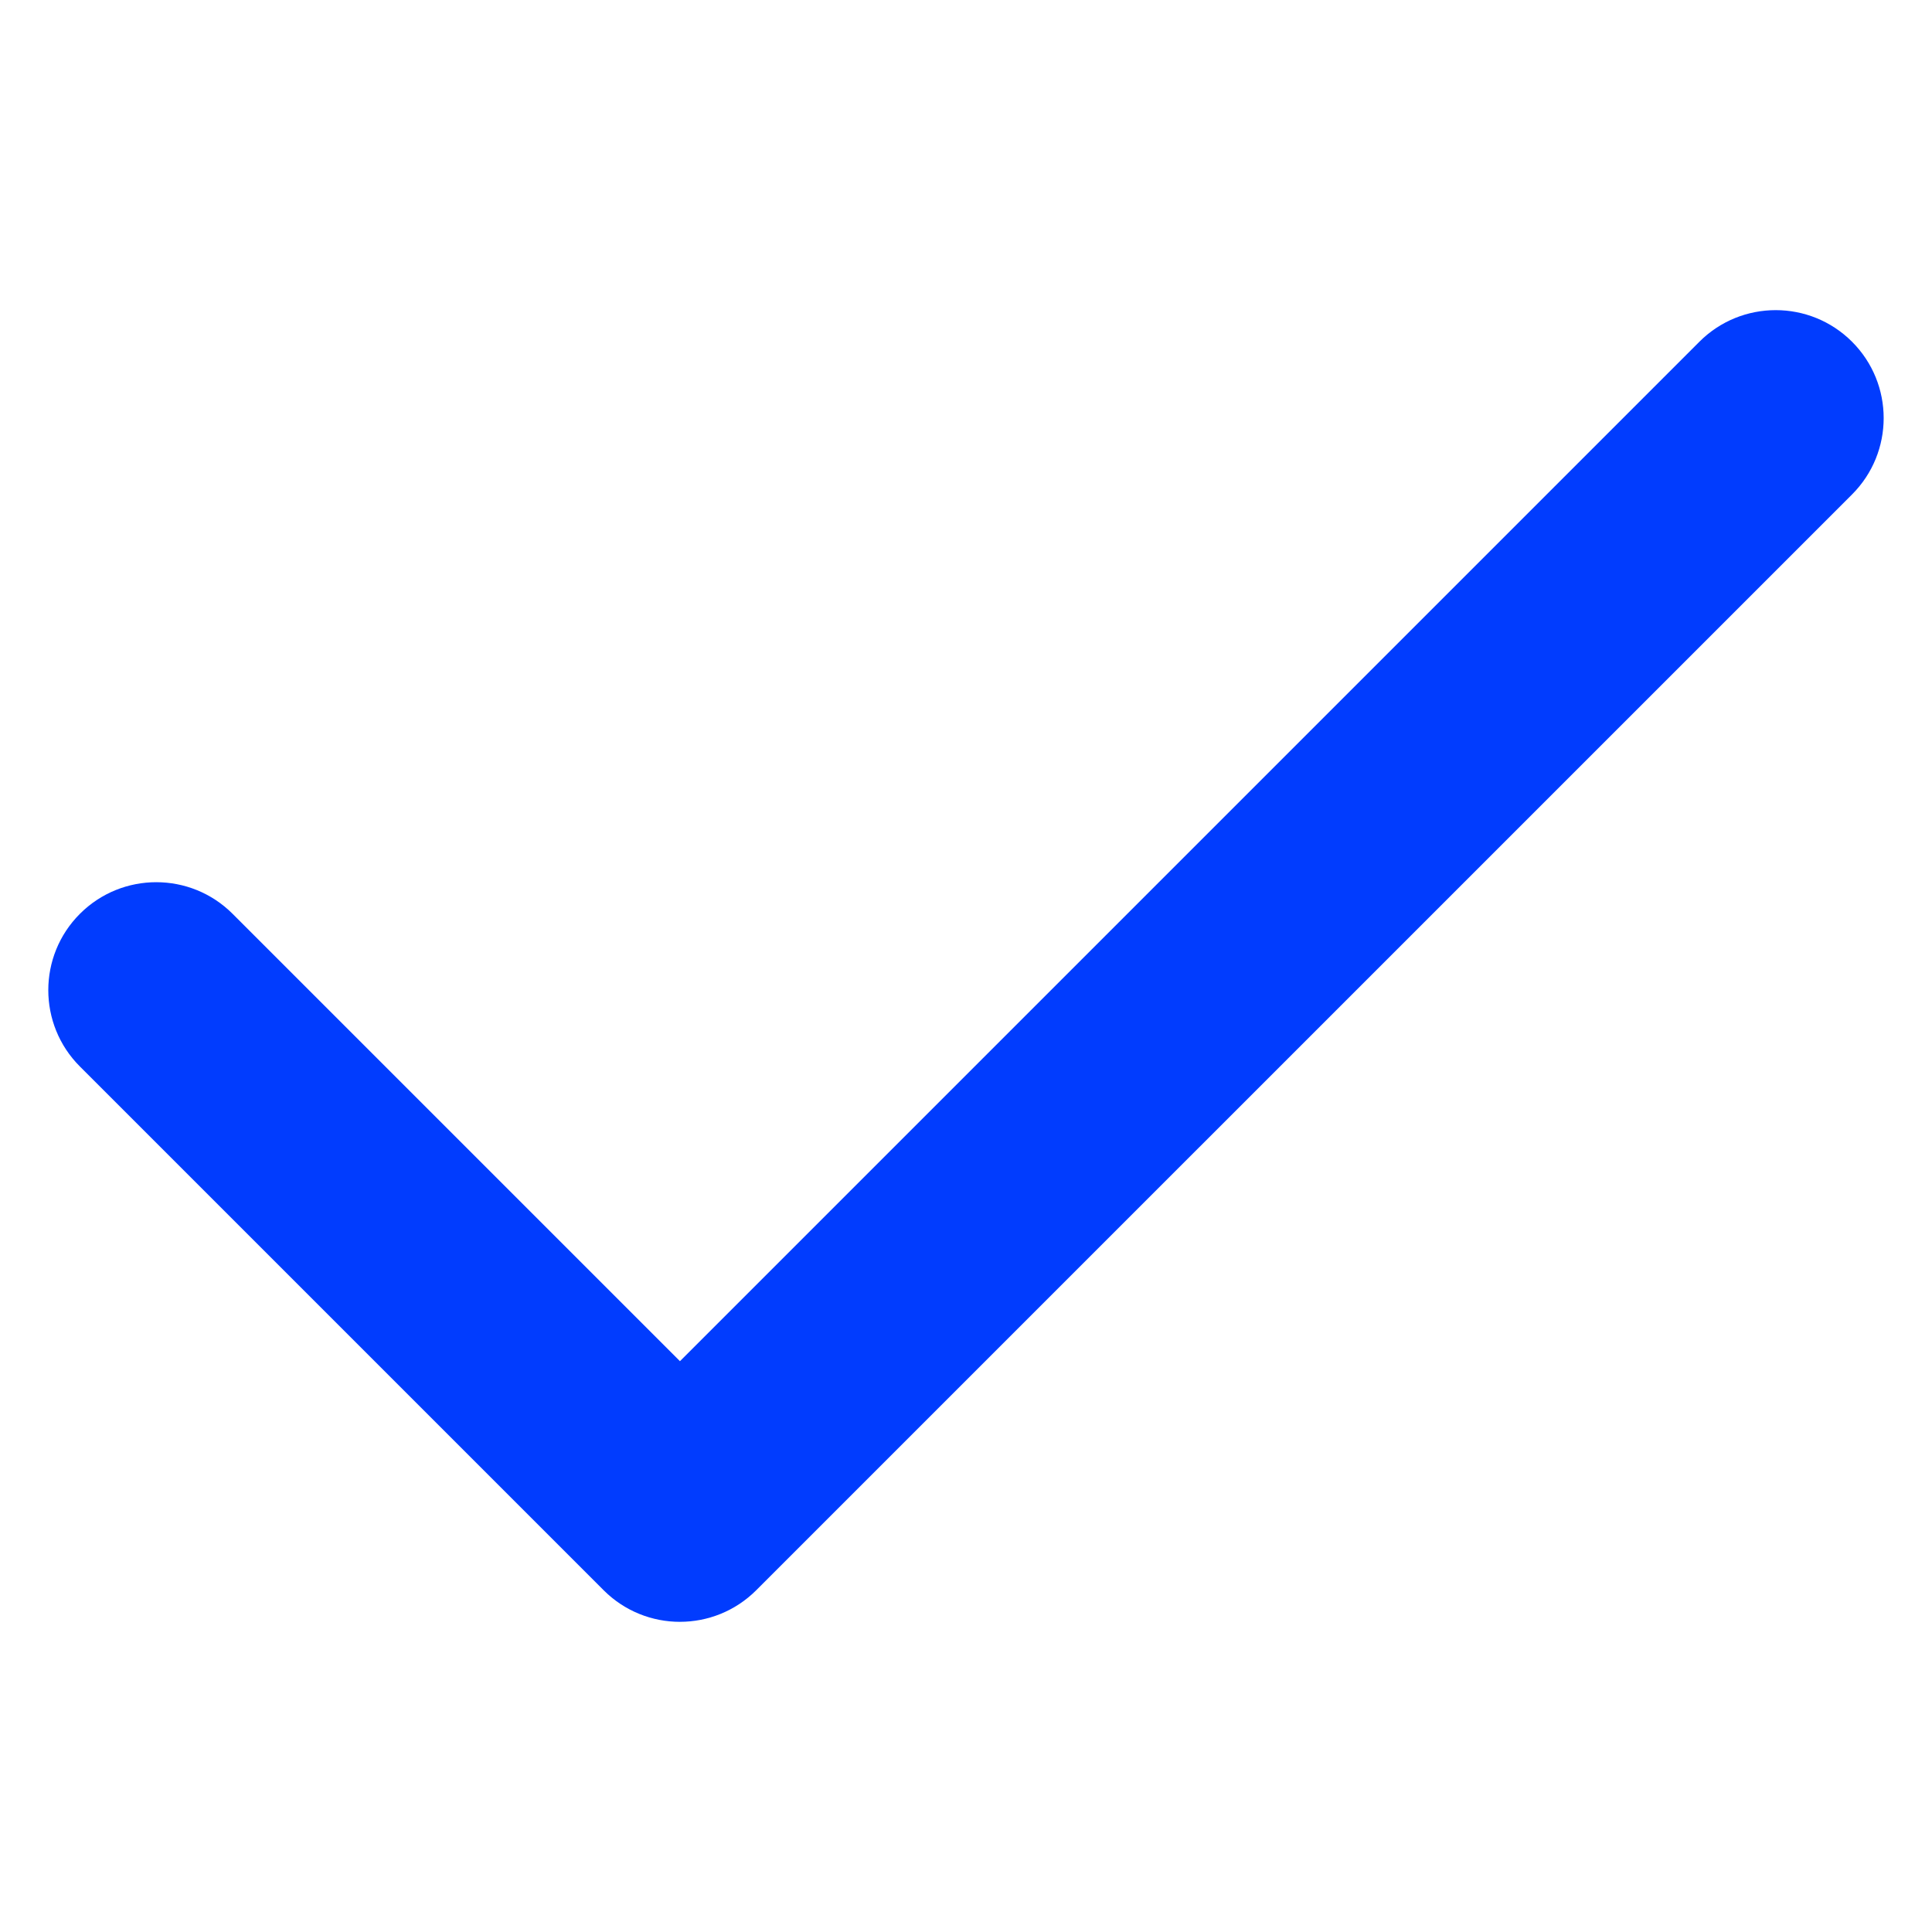
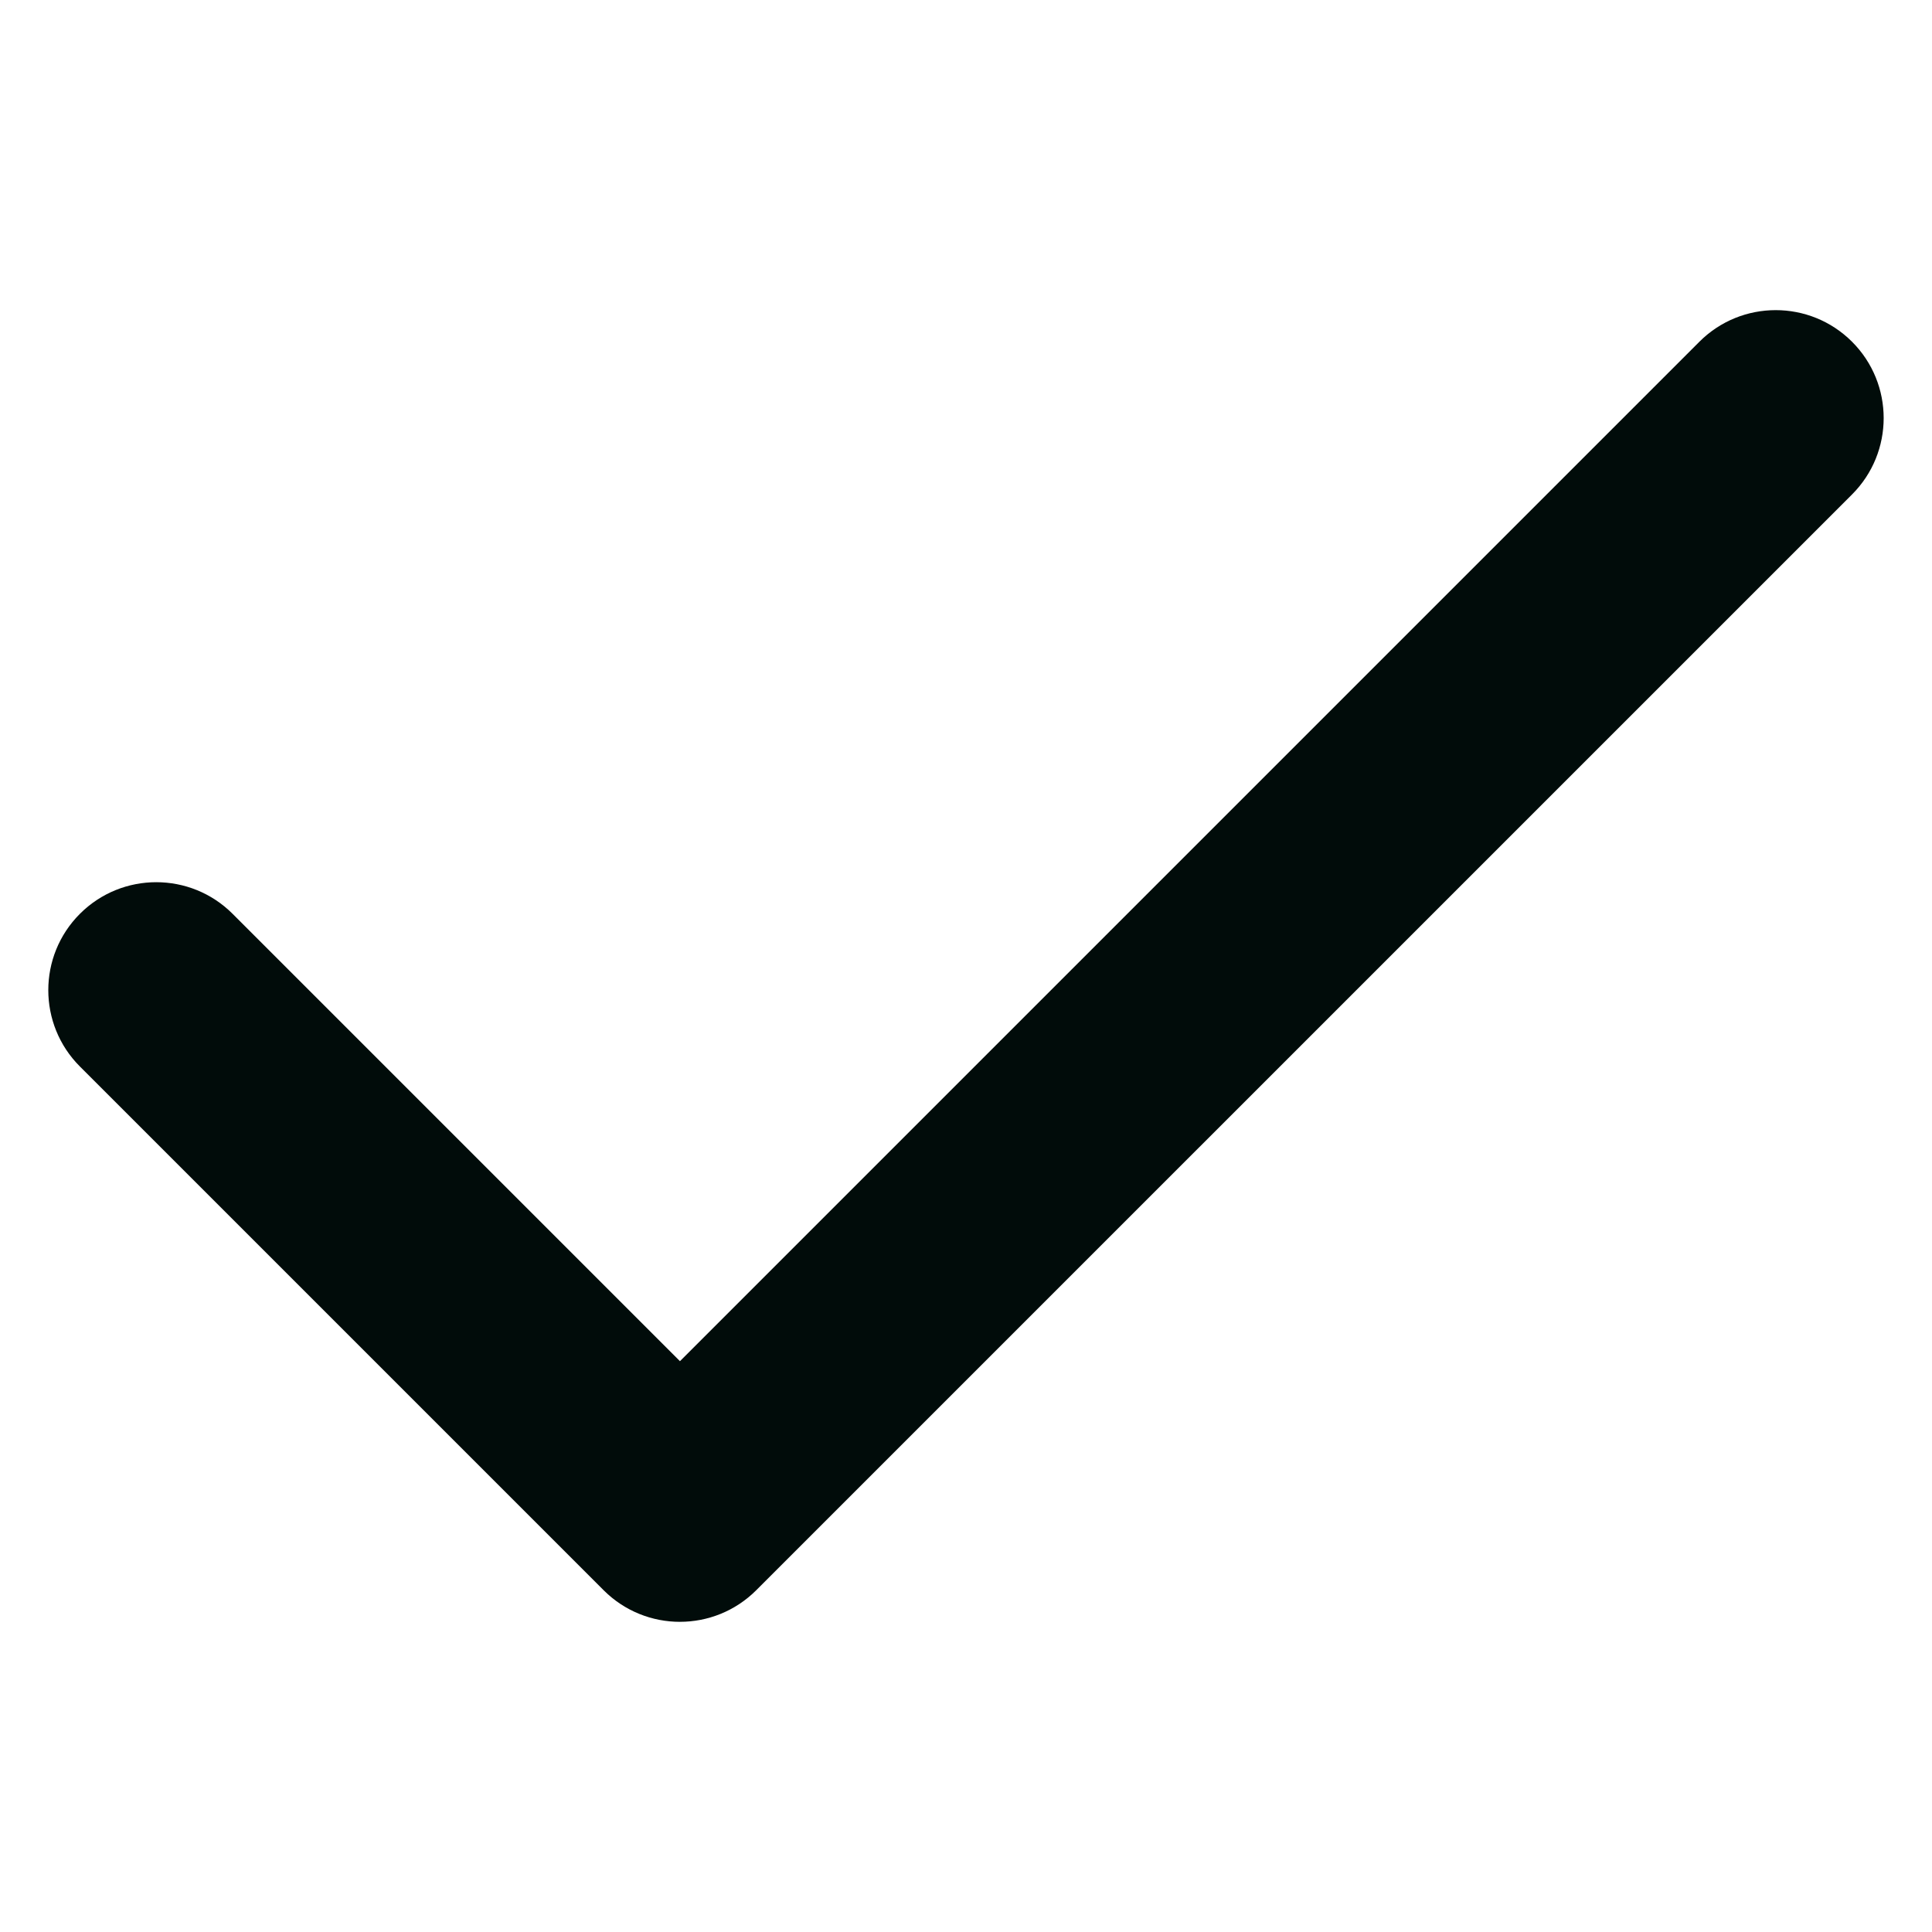
<svg xmlns="http://www.w3.org/2000/svg" id="Layer_1" enable-background="new 0 0 100 100" viewBox="0 0 100 100" width="300" height="300" version="1.1">
  <g width="100%" height="100%" transform="matrix(1,0,0,1,0,0)">
-     <path d="m35.195 83.946c-1.43 0-2.86-.545-3.952-1.637l-27.107-27.107c-2.182-2.182-2.182-5.721 0-7.903 2.182-2.182 5.721-2.182 7.903 0l23.155 23.155 52.765-52.765c2.182-2.182 5.721-2.182 7.903 0s2.182 5.721 0 7.903l-56.717 56.716c-1.091 1.091-2.522 1.637-3.951 1.637z" fill="#013cfe" fill-opacity="1" data-original-color="#000000ff" stroke="none" stroke-opacity="1" />
+     <path d="m35.195 83.946c-1.43 0-2.86-.545-3.952-1.637l-27.107-27.107c-2.182-2.182-2.182-5.721 0-7.903 2.182-2.182 5.721-2.182 7.903 0l23.155 23.155 52.765-52.765c2.182-2.182 5.721-2.182 7.903 0s2.182 5.721 0 7.903l-56.717 56.716c-1.091 1.091-2.522 1.637-3.951 1.637z" fill="#010c0a" fill-opacity="1" data-original-color="#000000ff" stroke="none" stroke-opacity="1" />
  </g>
</svg>
